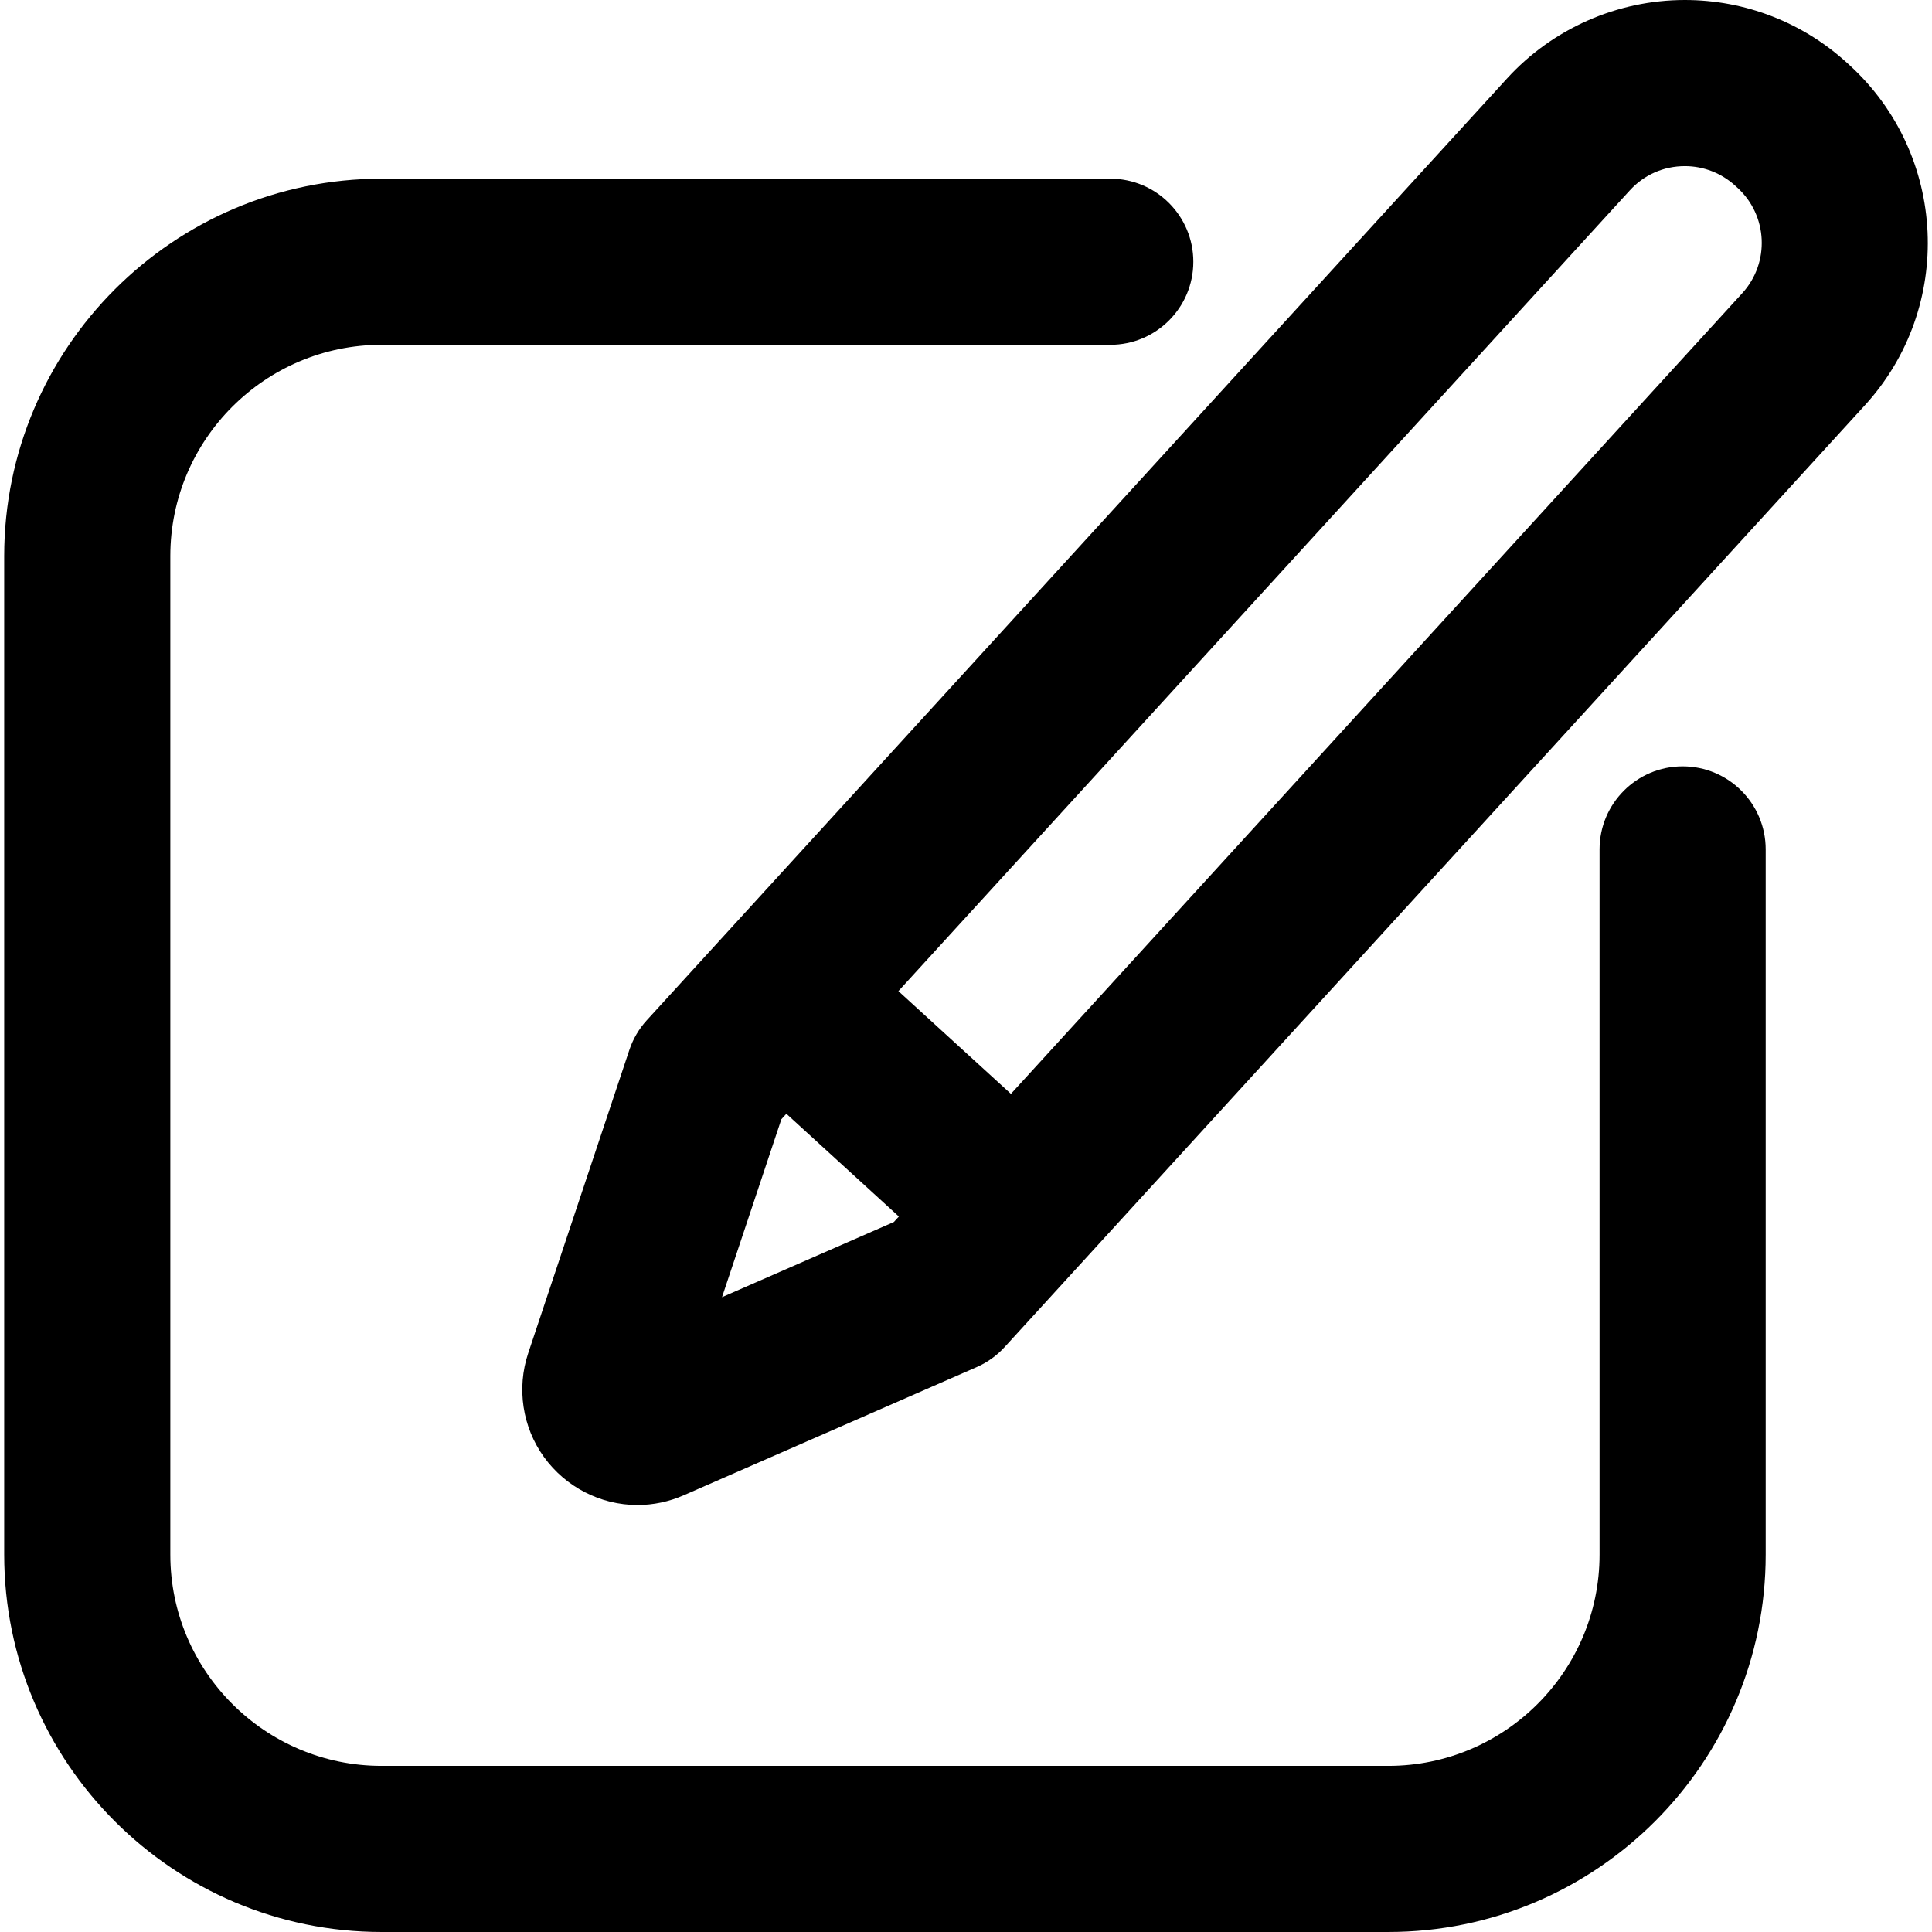
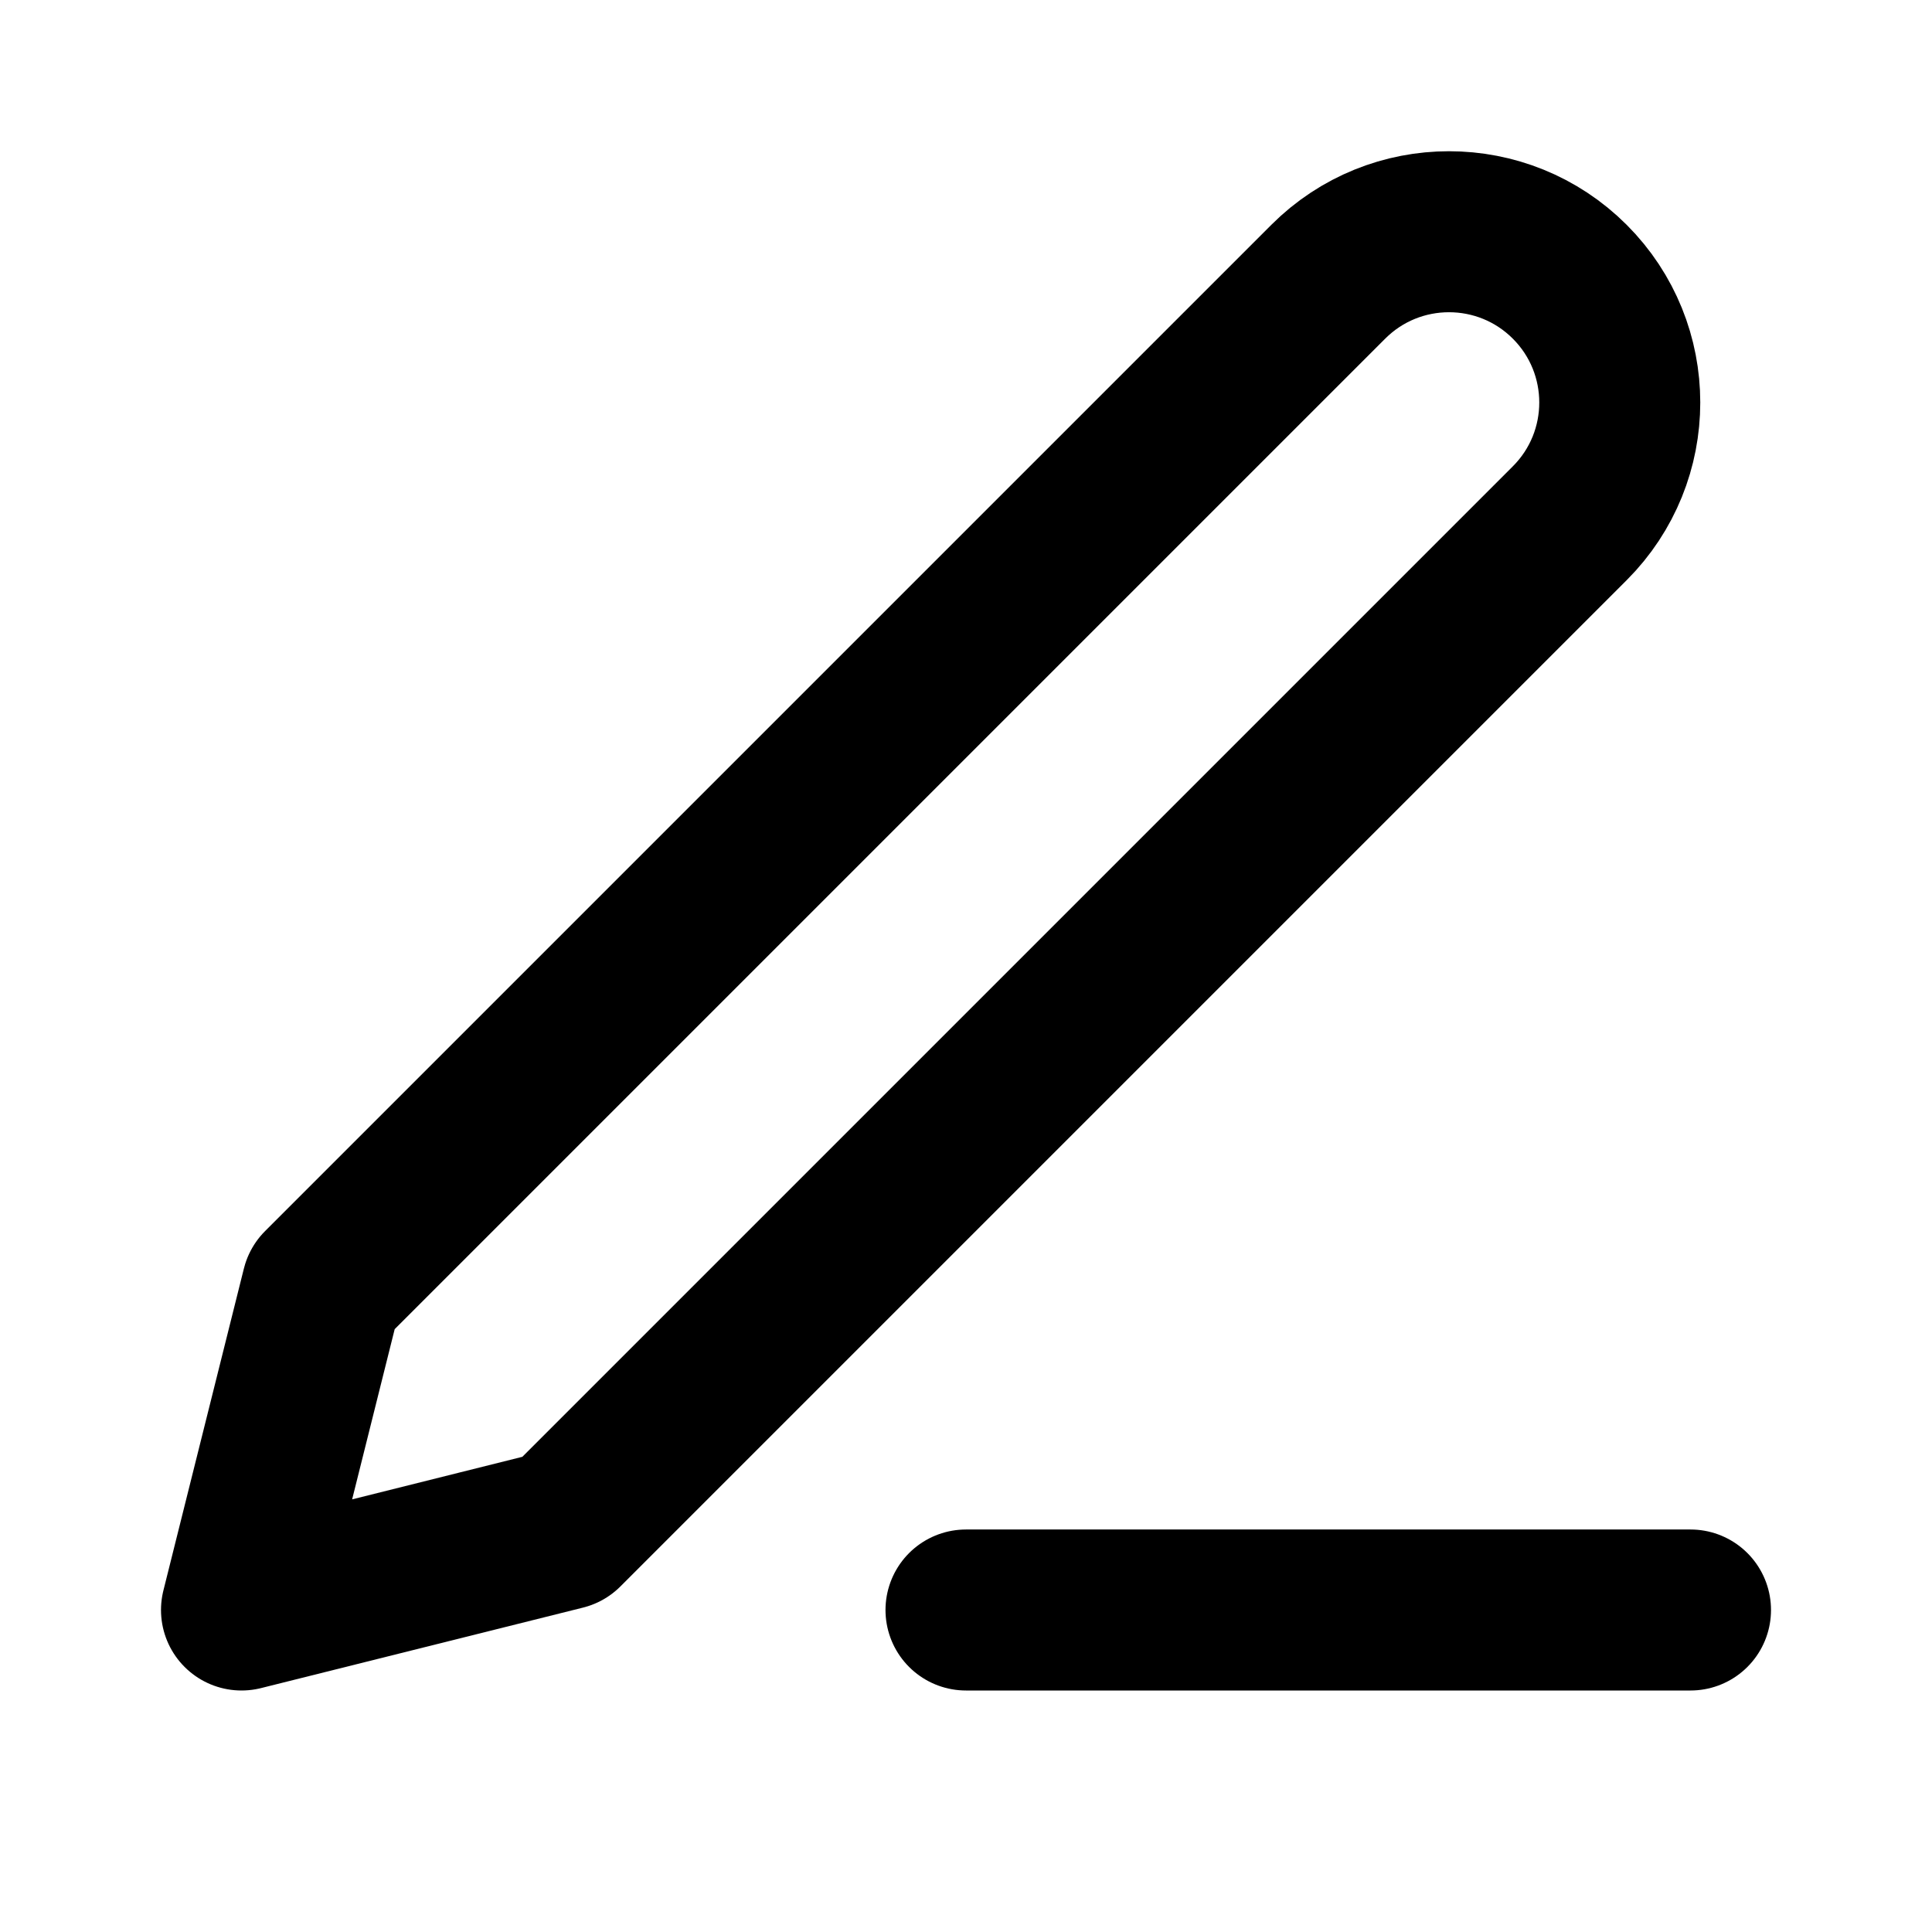
- <svg xmlns="http://www.w3.org/2000/svg" fill="#000000" height="800px" width="800px" version="1.1" id="Capa_1" viewBox="0 0 348.882 348.882" xml:space="preserve">
-   <g>
-     <path d="M333.988,11.758l-0.42-0.383C325.538,4.04,315.129,0,304.258,0c-12.187,0-23.888,5.159-32.104,14.153L116.803,184.231   c-1.416,1.55-2.49,3.379-3.154,5.37l-18.267,54.762c-2.112,6.331-1.052,13.333,2.835,18.729c3.918,5.438,10.23,8.685,16.886,8.685   c0,0,0.001,0,0.001,0c2.879,0,5.693-0.592,8.362-1.76l52.89-23.138c1.923-0.841,3.648-2.076,5.063-3.626L336.771,73.176   C352.937,55.479,351.69,27.929,333.988,11.758z M130.381,234.247l10.719-32.134l0.904-0.99l20.316,18.556l-0.904,0.99   L130.381,234.247z M314.621,52.943L182.553,197.53l-20.316-18.556L294.305,34.386c2.583-2.828,6.118-4.386,9.954-4.386   c3.365,0,6.588,1.252,9.082,3.53l0.419,0.383C319.244,38.922,319.63,47.459,314.621,52.943z" />
-     <path d="M303.85,138.388c-8.284,0-15,6.716-15,15v127.347c0,21.034-17.113,38.147-38.147,38.147H68.904   c-21.035,0-38.147-17.113-38.147-38.147V100.413c0-21.034,17.113-38.147,38.147-38.147h131.587c8.284,0,15-6.716,15-15   s-6.716-15-15-15H68.904c-37.577,0-68.147,30.571-68.147,68.147v180.321c0,37.576,30.571,68.147,68.147,68.147h181.798   c37.576,0,68.147-30.571,68.147-68.147V153.388C318.85,145.104,312.134,138.388,303.85,138.388z" />
-   </g>
+ <svg xmlns="http://www.w3.org/2000/svg" width="18" height="18" viewBox="0 0 24 24" fill="none" stroke="currentColor" stroke-width="2" stroke-linecap="round" stroke-linejoin="round" style="vertical-align:middle;">
+   <path d="M12 20h9" />
+   <path d="M16.5 3.5a2.121 2.121 0 0 1 3 3L7 19l-4 1 1-4 12.5-12.5z" />
</svg>
